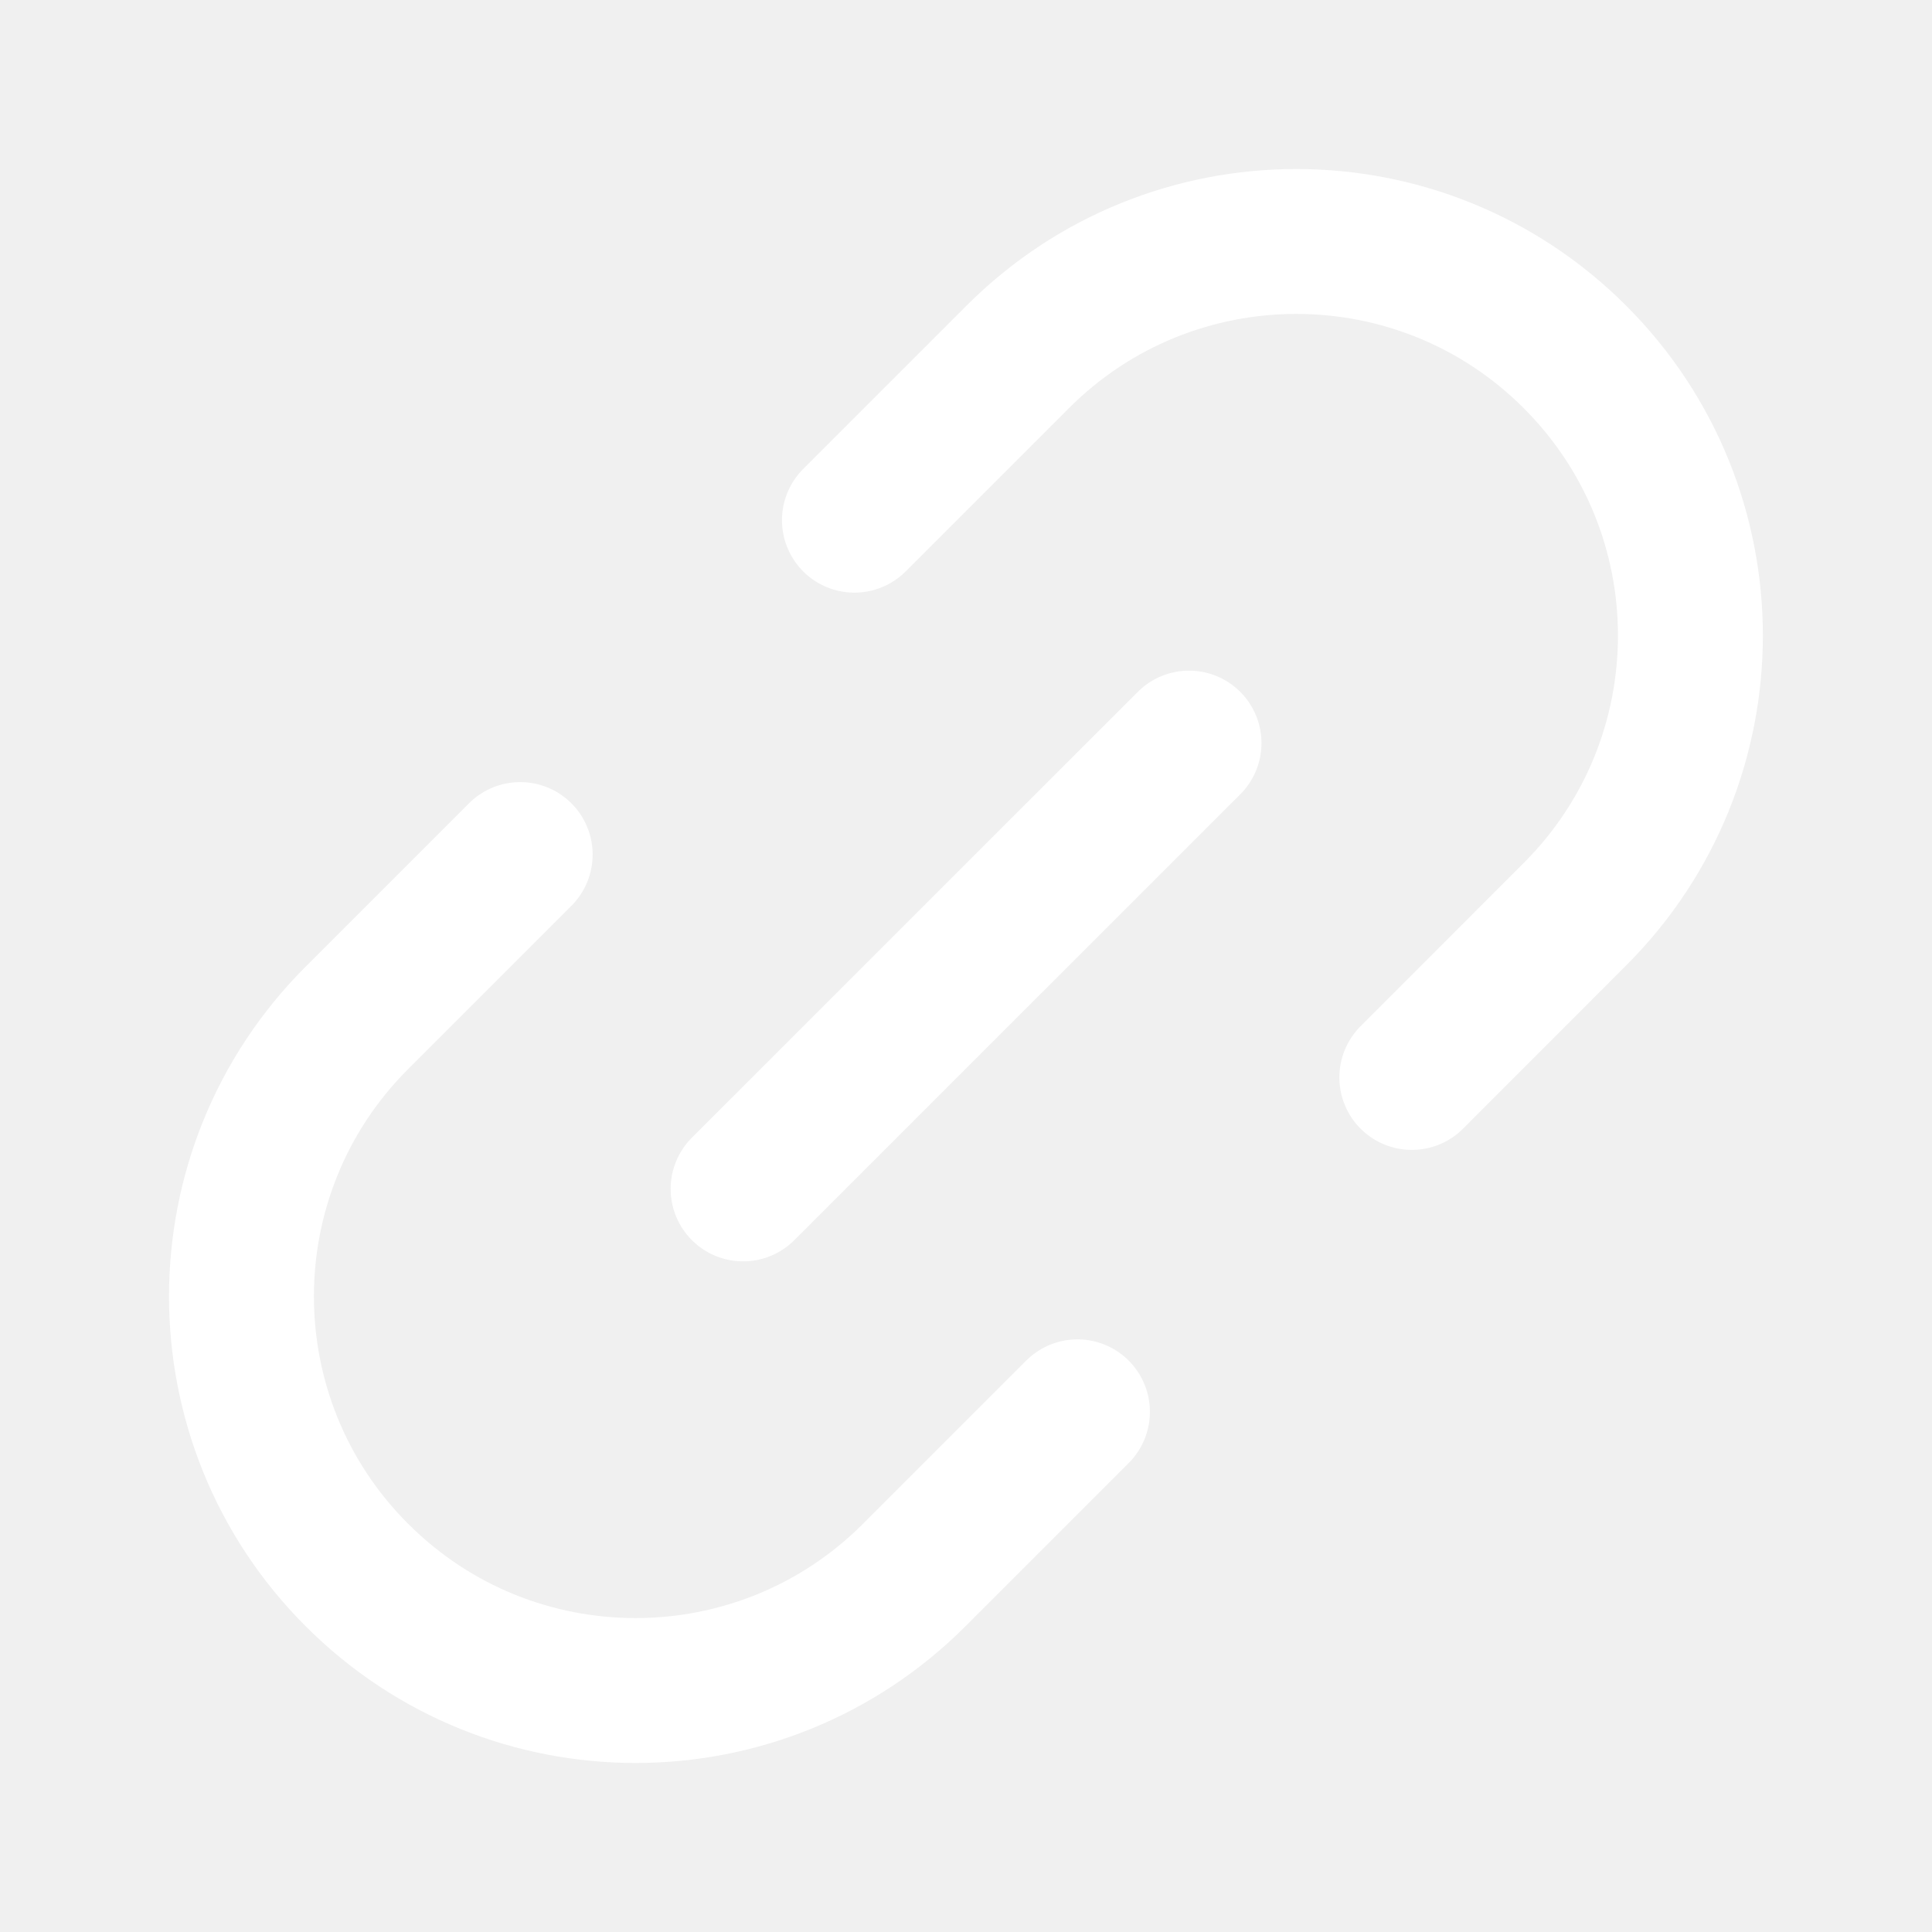
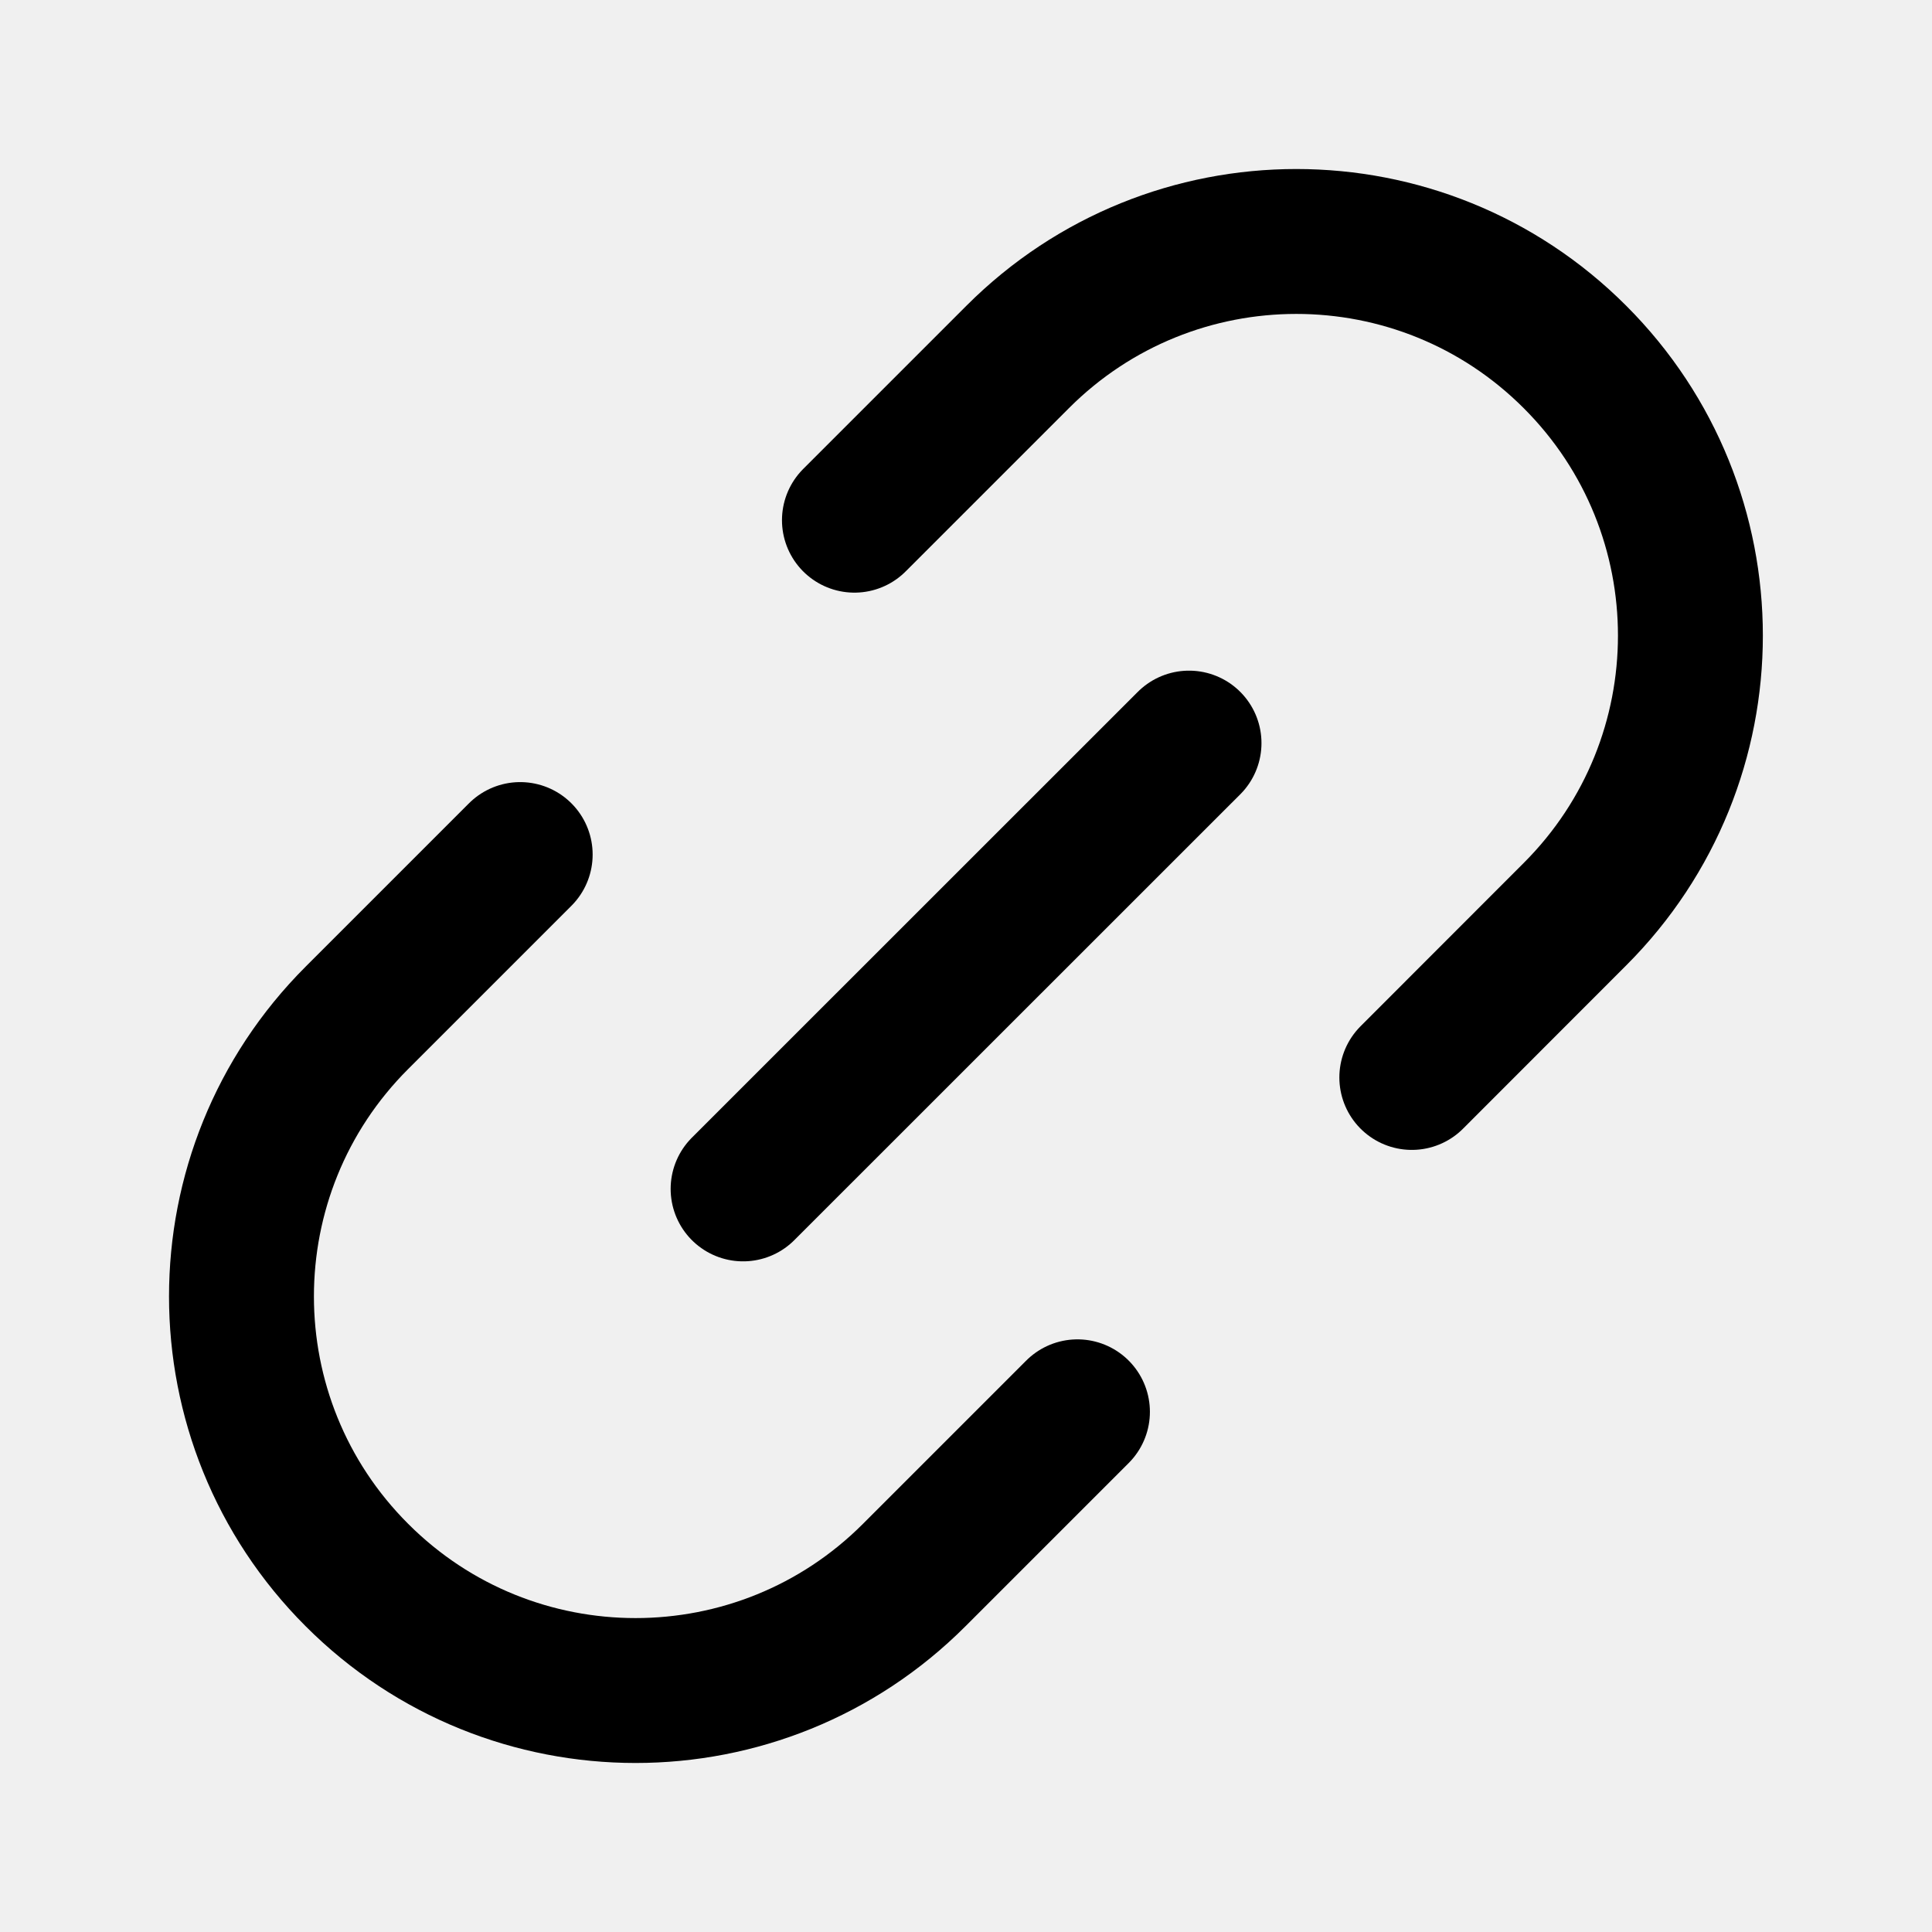
<svg xmlns="http://www.w3.org/2000/svg" width="16" height="16" viewBox="0 0 16 16" fill="none">
-   <path d="M7.076 4.308L8.428 2.956C9.702 1.681 11.769 1.681 13.043 2.956C14.318 4.23 14.318 6.297 13.043 7.571L11.692 8.923" stroke="white" stroke-width="1.2" stroke-linecap="round" stroke-linejoin="round" />
-   <path d="M8.923 11.692L7.571 13.044C6.297 14.319 4.23 14.319 2.956 13.044C1.681 11.77 1.681 9.703 2.956 8.429L4.308 7.077" stroke="white" stroke-width="1.2" stroke-linecap="round" stroke-linejoin="round" />
-   <path d="M9.847 6.154L6.154 9.846" stroke="white" stroke-width="1.2" stroke-linecap="round" stroke-linejoin="round" />
+   <path d="M7.076 4.308L8.428 2.956C9.702 1.681 11.769 1.681 13.043 2.956C14.318 4.23 14.318 6.297 13.043 7.571L11.692 8.923" stroke="currentColor" stroke-width="1.2" stroke-linecap="round" stroke-linejoin="round" />
+   <path d="M8.923 11.692L7.571 13.044C6.297 14.319 4.23 14.319 2.956 13.044C1.681 11.77 1.681 9.703 2.956 8.429L4.308 7.077" stroke="currentColor" stroke-width="1.2" stroke-linecap="round" stroke-linejoin="round" />
+   <path d="M9.847 6.154L6.154 9.846" stroke="currentColor" stroke-width="1.2" stroke-linecap="round" stroke-linejoin="round" />
</svg>
